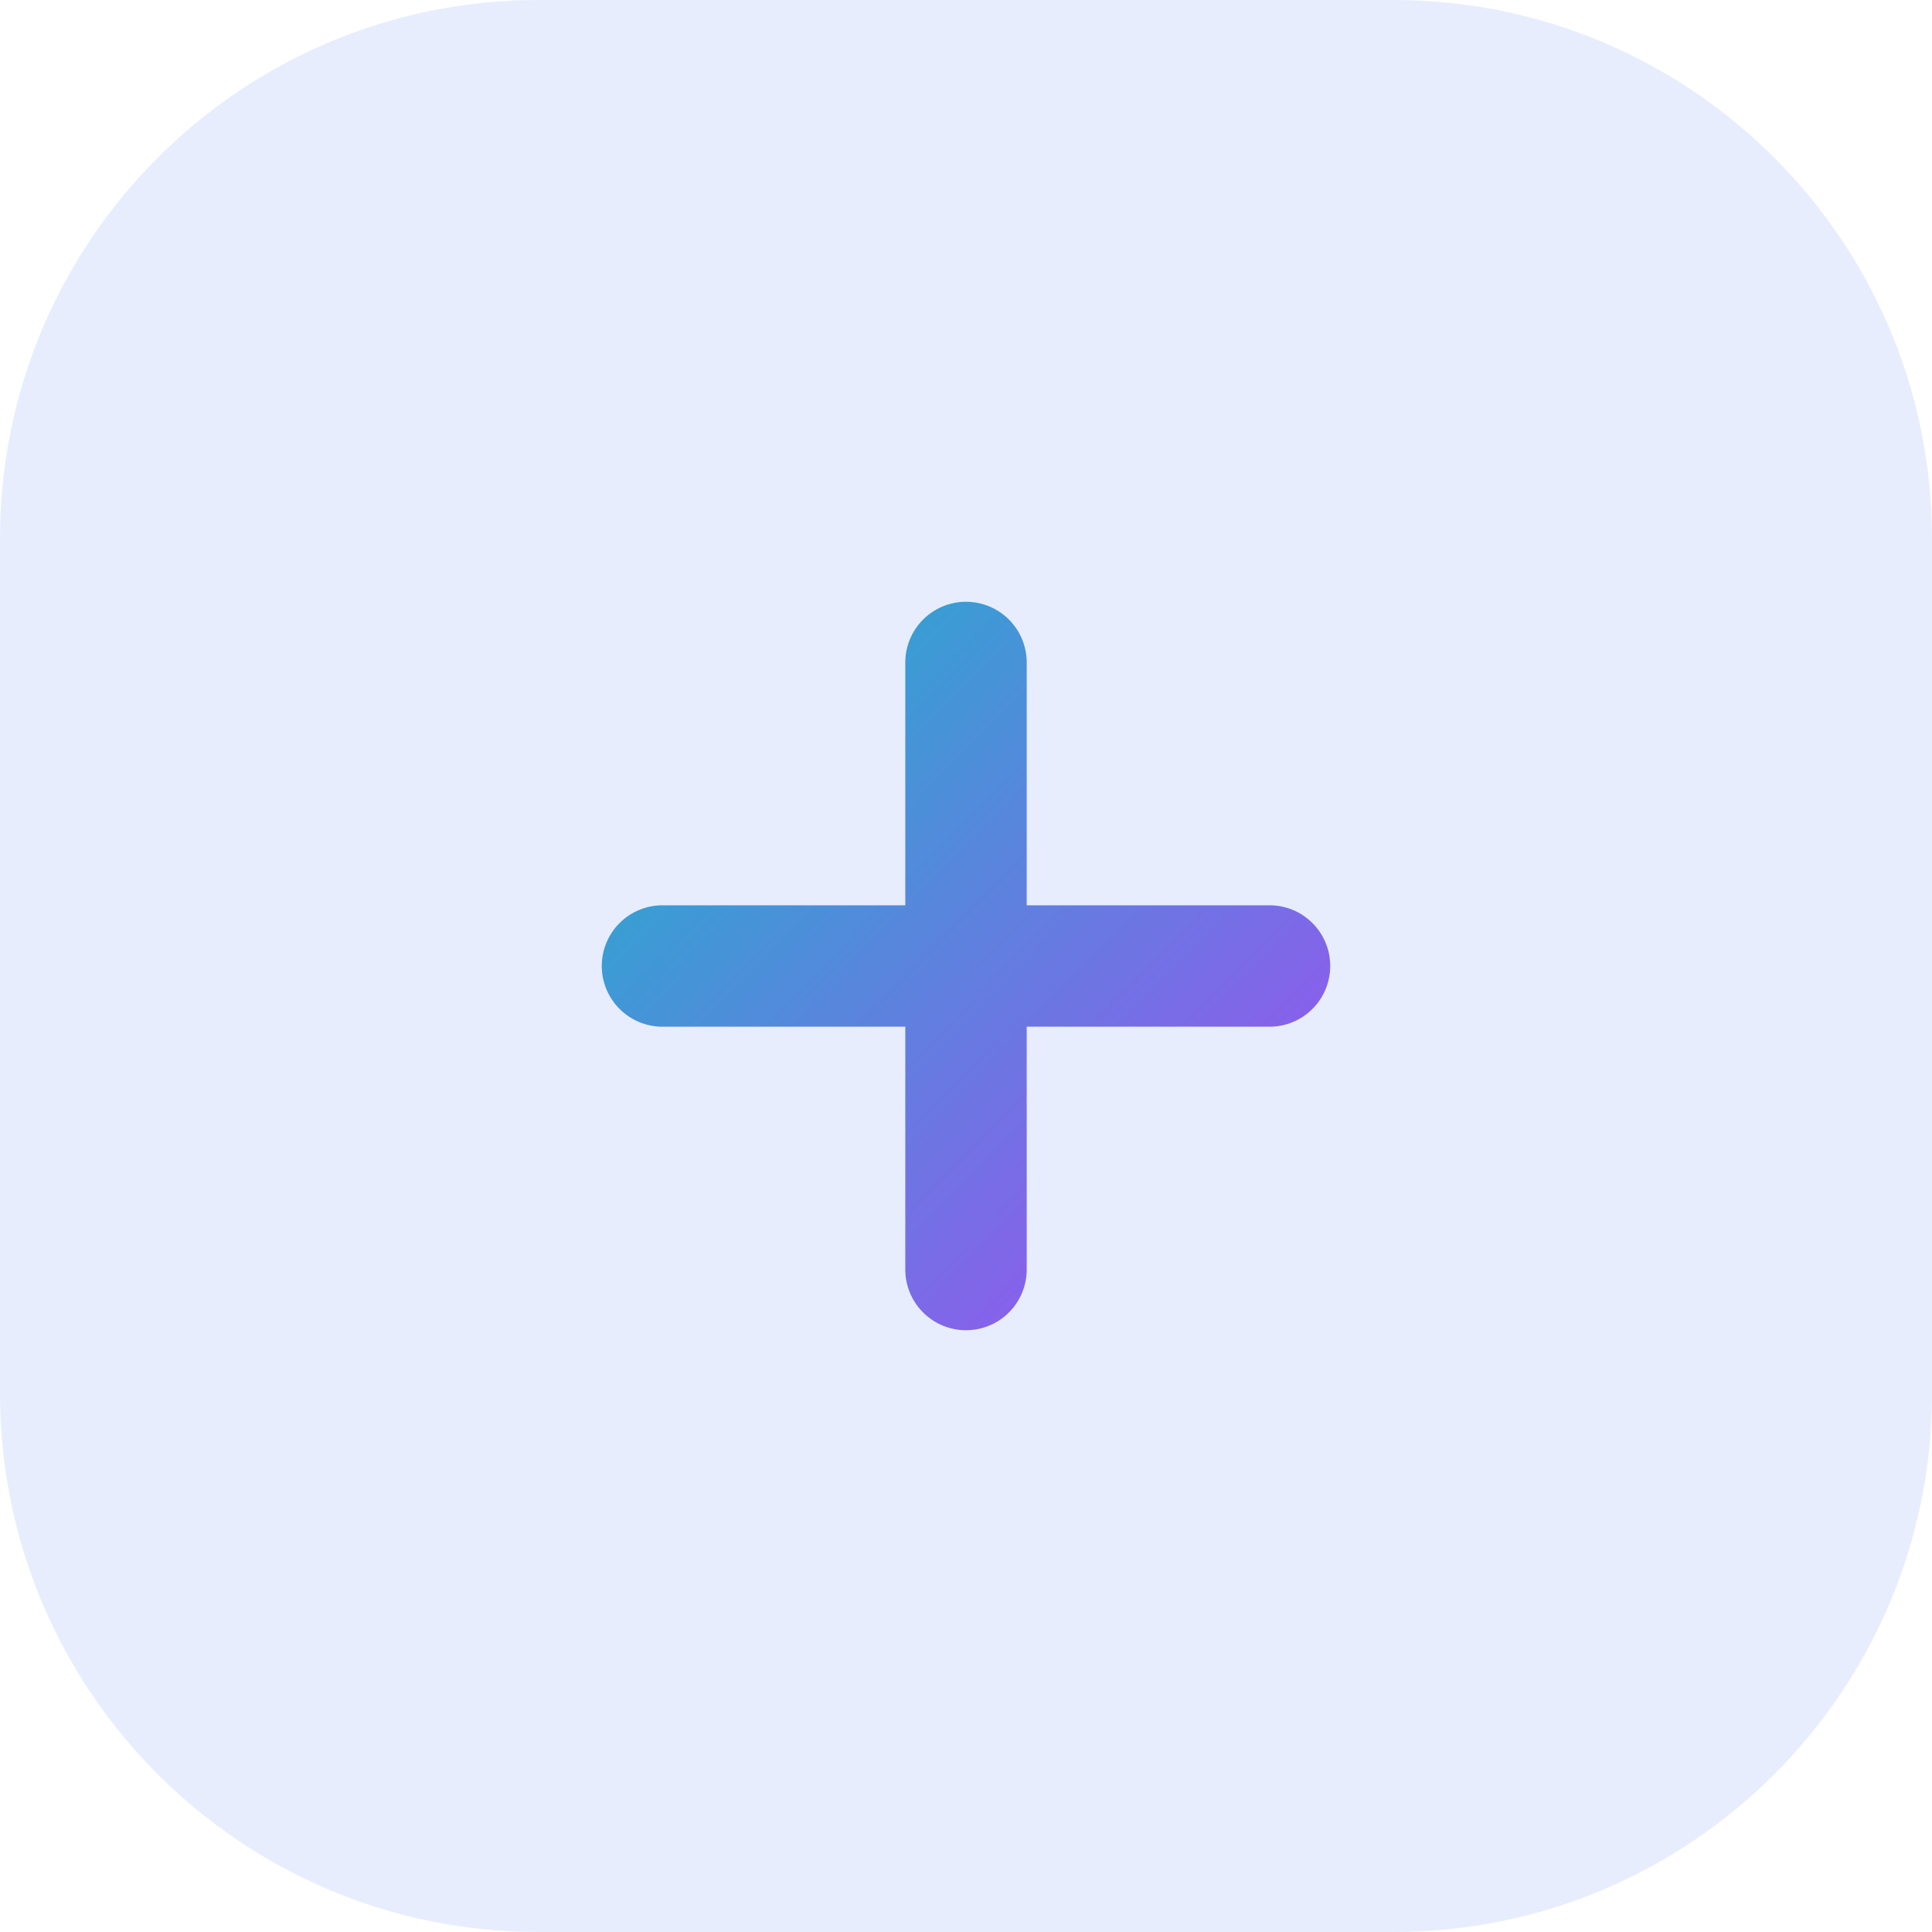
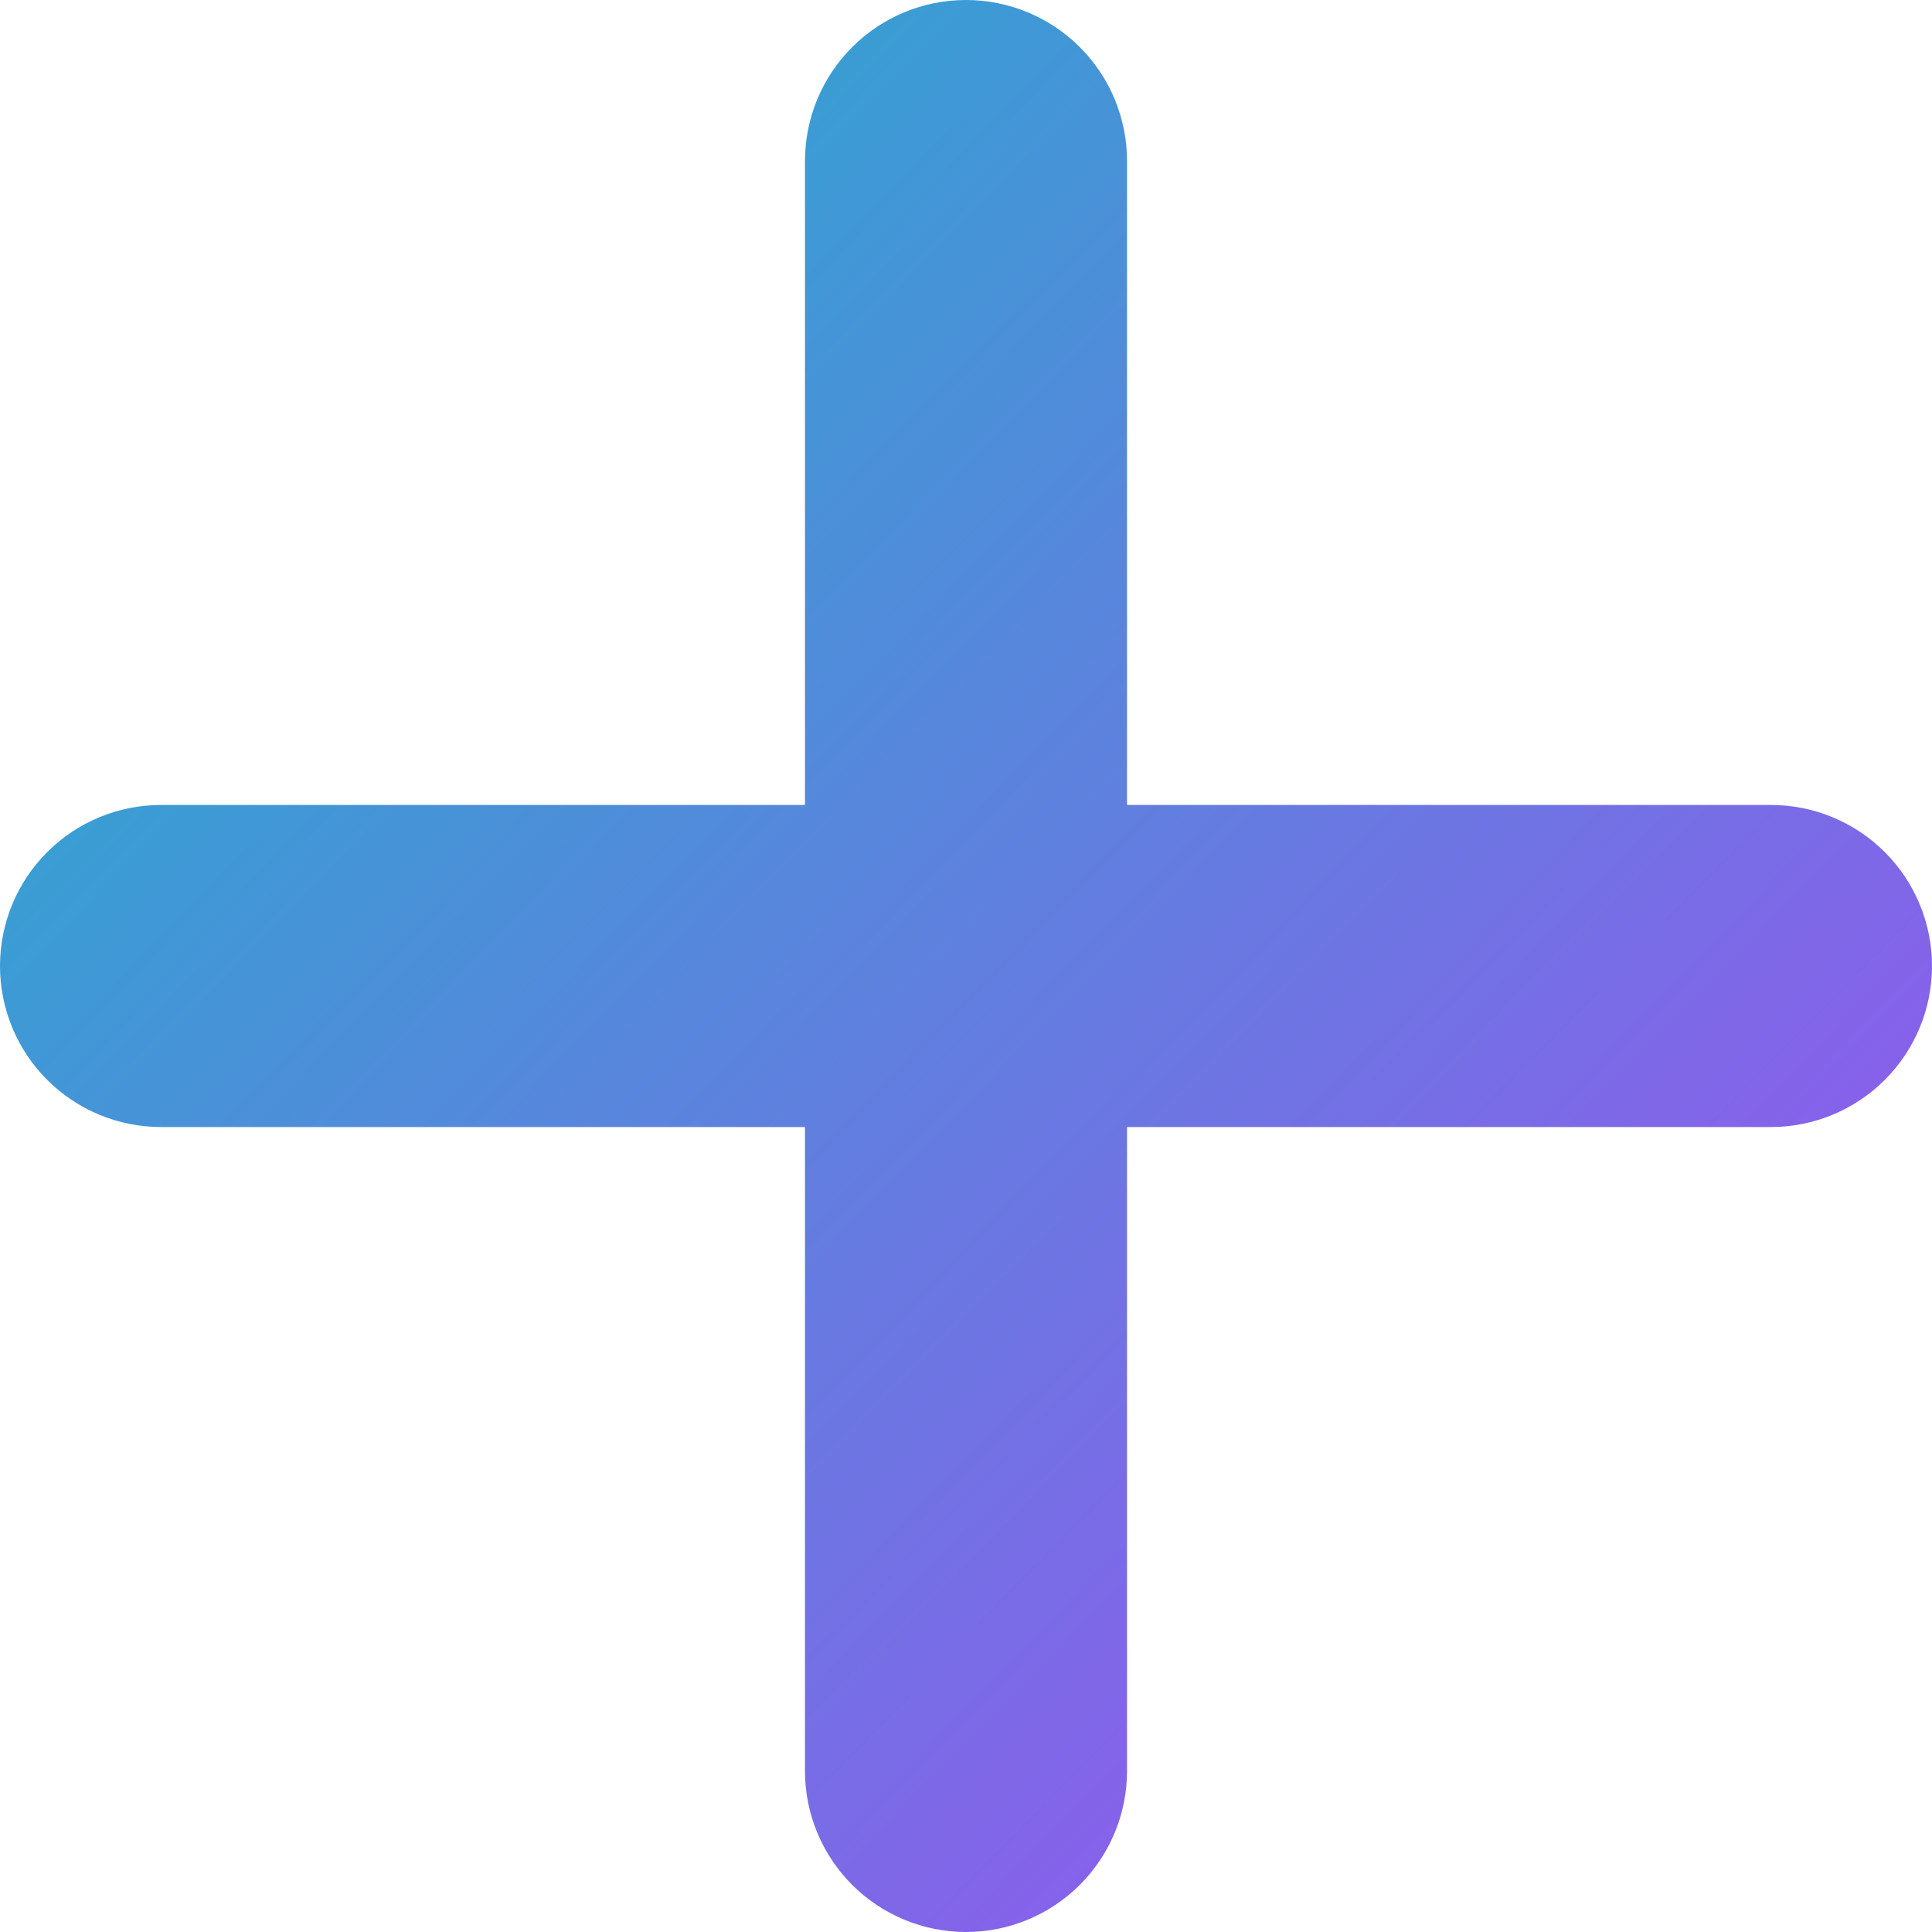
- <svg xmlns="http://www.w3.org/2000/svg" width="61" height="61" viewBox="0 0 61 61" fill="none">
-   <rect width="61" height="61" rx="17" fill="#E8EDFE" />
-   <path d="M30.5 19C29.992 19 29.504 19.202 29.145 19.561C28.785 19.921 28.583 20.408 28.583 20.917V28.583H20.917C20.408 28.583 19.921 28.785 19.561 29.145C19.202 29.504 19 29.992 19 30.5C19 31.008 19.202 31.496 19.561 31.855C19.921 32.215 20.408 32.417 20.917 32.417H28.583V40.083C28.583 40.592 28.785 41.079 29.145 41.439C29.504 41.798 29.992 42 30.5 42C31.008 42 31.496 41.798 31.855 41.439C32.215 41.079 32.417 40.592 32.417 40.083V32.417H40.083C40.592 32.417 41.079 32.215 41.439 31.855C41.798 31.496 42 31.008 42 30.5C42 29.992 41.798 29.504 41.439 29.145C41.079 28.785 40.592 28.583 40.083 28.583H32.417V20.917C32.417 20.408 32.215 19.921 31.855 19.561C31.496 19.202 31.008 19 30.5 19Z" fill="url(#paint0_linear_204_63)" />
+ <svg xmlns="http://www.w3.org/2000/svg" width="23" height="23" viewBox="0 0 23 23" fill="none">
+   <path d="M11.5 0C10.992 0 10.504 0.202 10.145 0.561C9.785 0.921 9.583 1.408 9.583 1.917V9.583H1.917C1.408 9.583 0.921 9.785 0.561 10.145C0.202 10.504 0 10.992 0 11.5C0 12.008 0.202 12.496 0.561 12.855C0.921 13.215 1.408 13.417 1.917 13.417H9.583V21.083C9.583 21.592 9.785 22.079 10.145 22.439C10.504 22.798 10.992 23 11.5 23C12.008 23 12.496 22.798 12.855 22.439C13.215 22.079 13.417 21.592 13.417 21.083V13.417H21.083C21.592 13.417 22.079 13.215 22.439 12.855C22.798 12.496 23 12.008 23 11.5C23 10.992 22.798 10.504 22.439 10.145C22.079 9.785 21.592 9.583 21.083 9.583H13.417V1.917C13.417 1.408 13.215 0.921 12.855 0.561C12.496 0.202 12.008 0 11.5 0Z" fill="url(#paint0_linear_205_286)" />
  <defs>
-     <linearGradient id="paint0_linear_204_63" x1="14.465" y1="15.437" x2="43.134" y2="43.458" gradientUnits="userSpaceOnUse">
+     <linearGradient id="paint0_linear_205_286" x1="-4.535" y1="-3.563" x2="24.134" y2="24.458" gradientUnits="userSpaceOnUse">
      <stop stop-color="#00CAC3" />
      <stop offset="1" stop-color="#AF42F6" />
    </linearGradient>
  </defs>
</svg>
